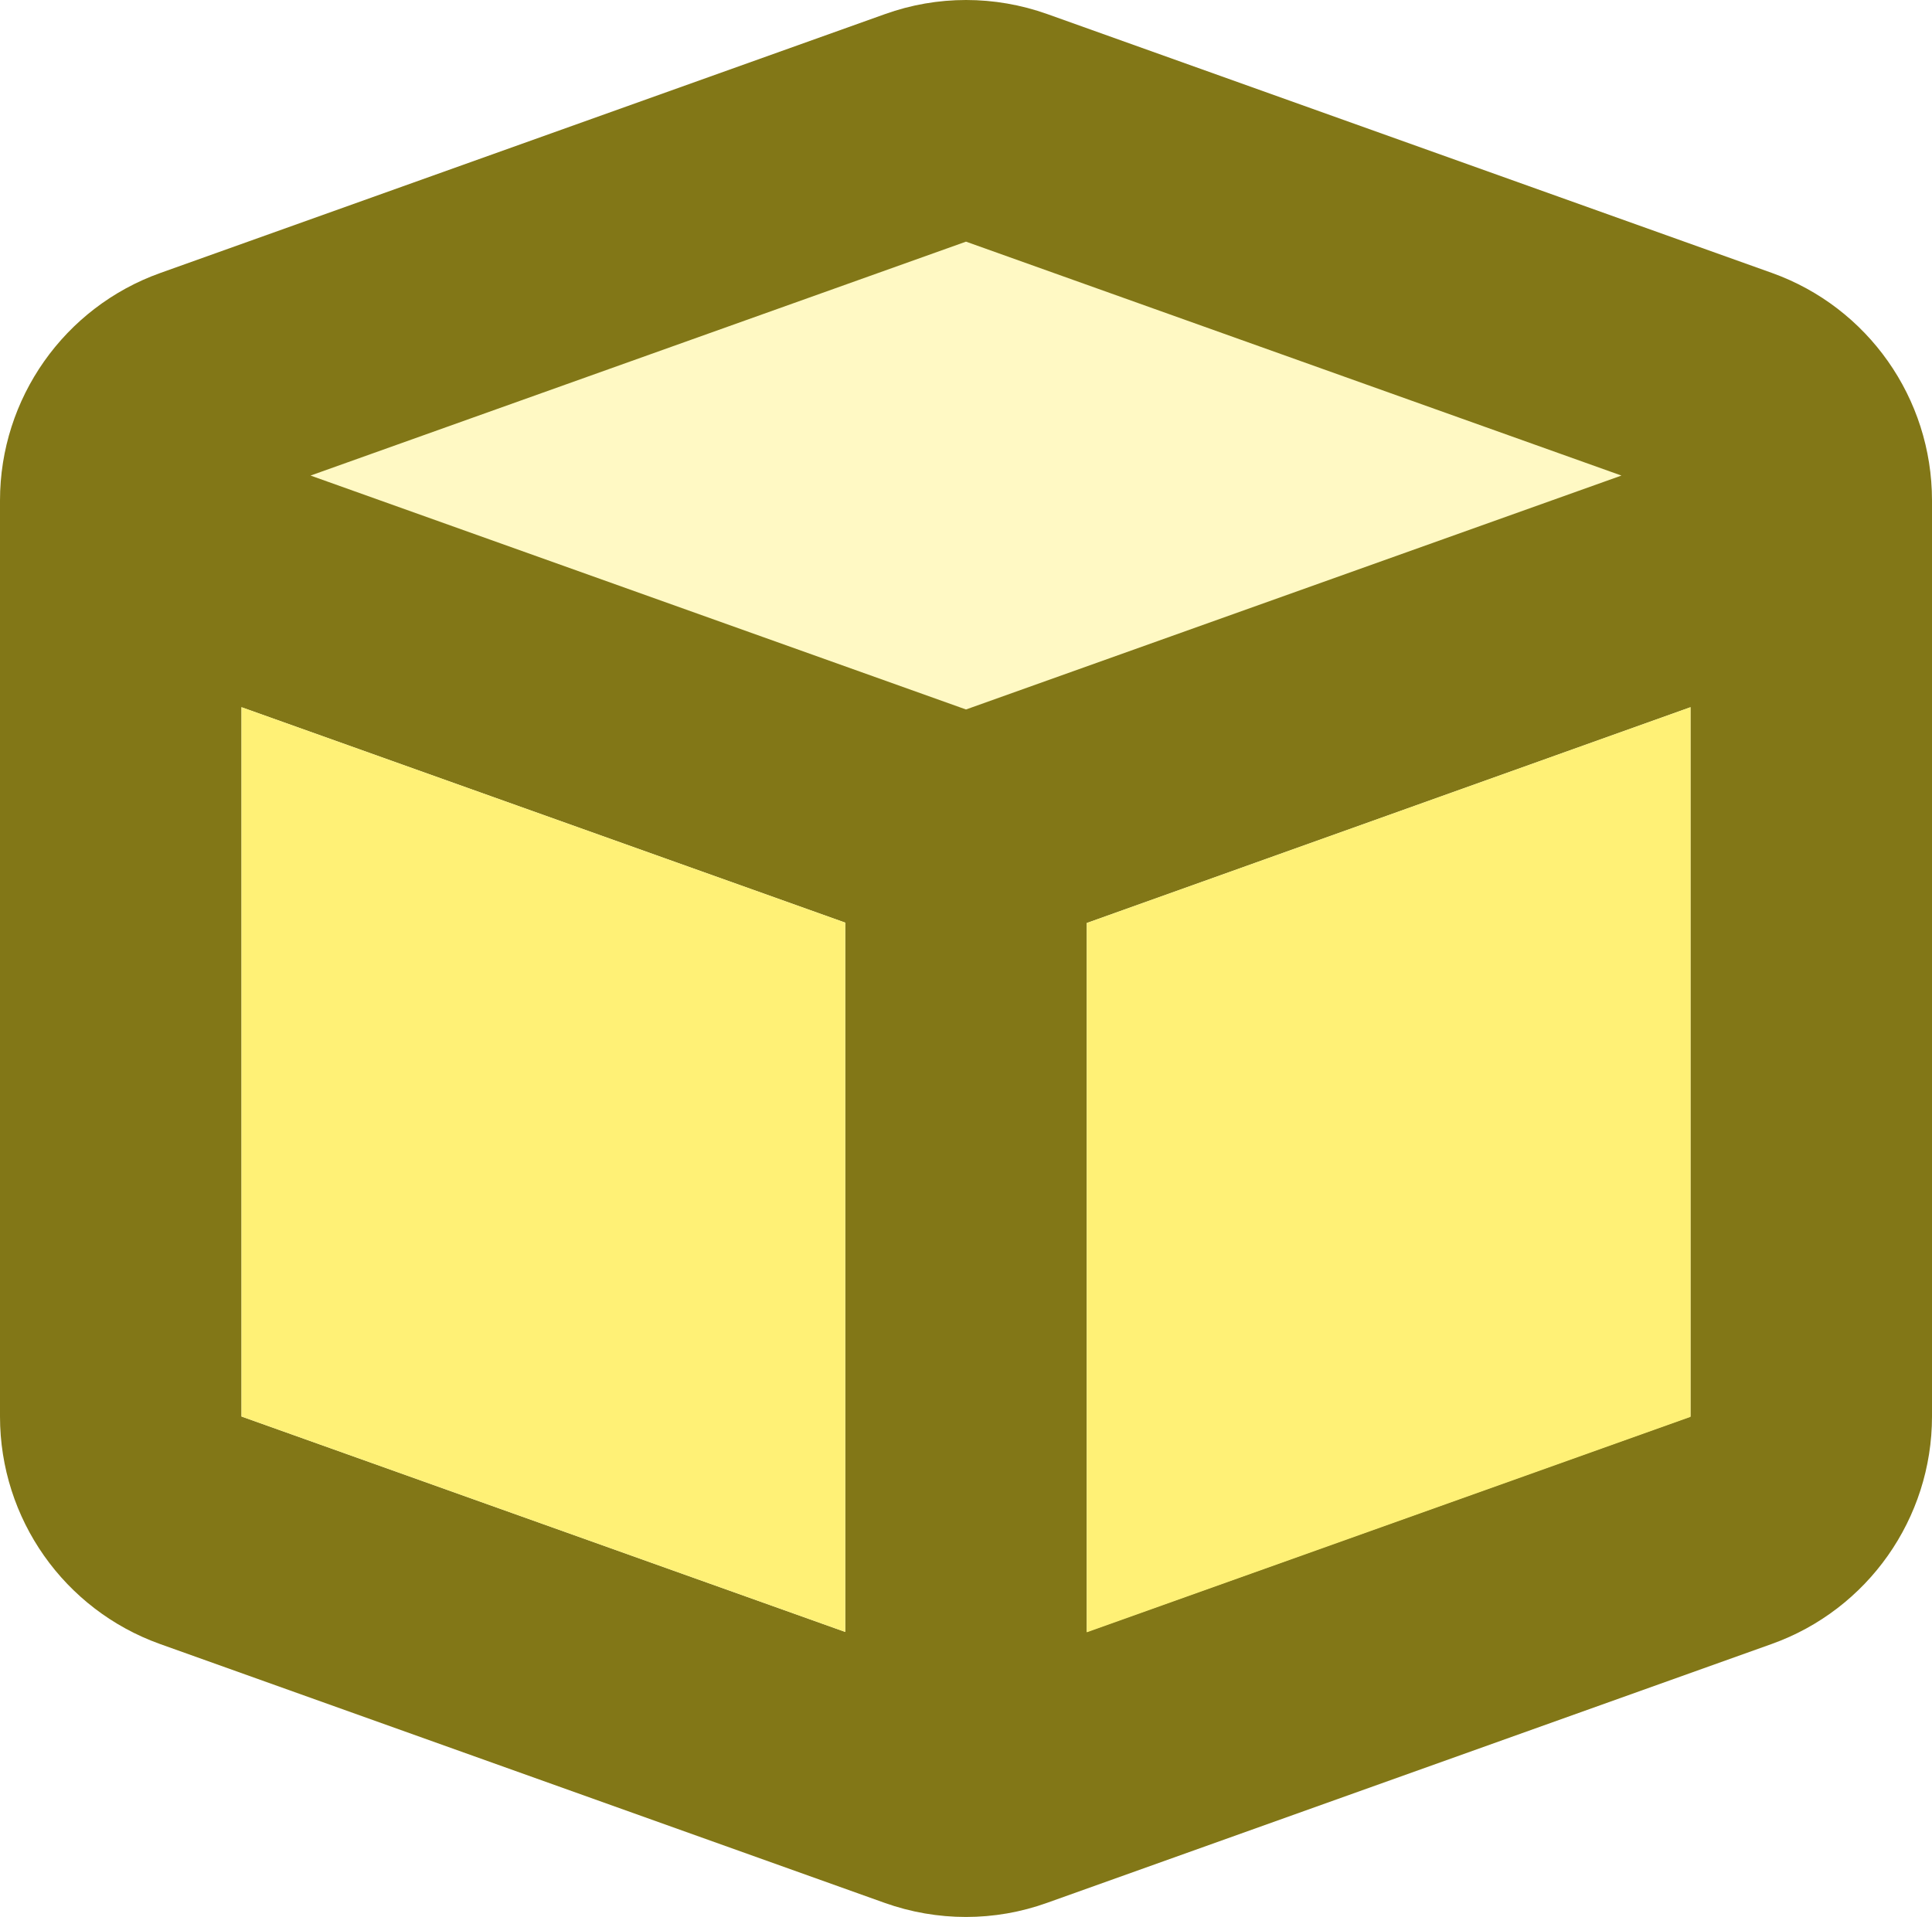
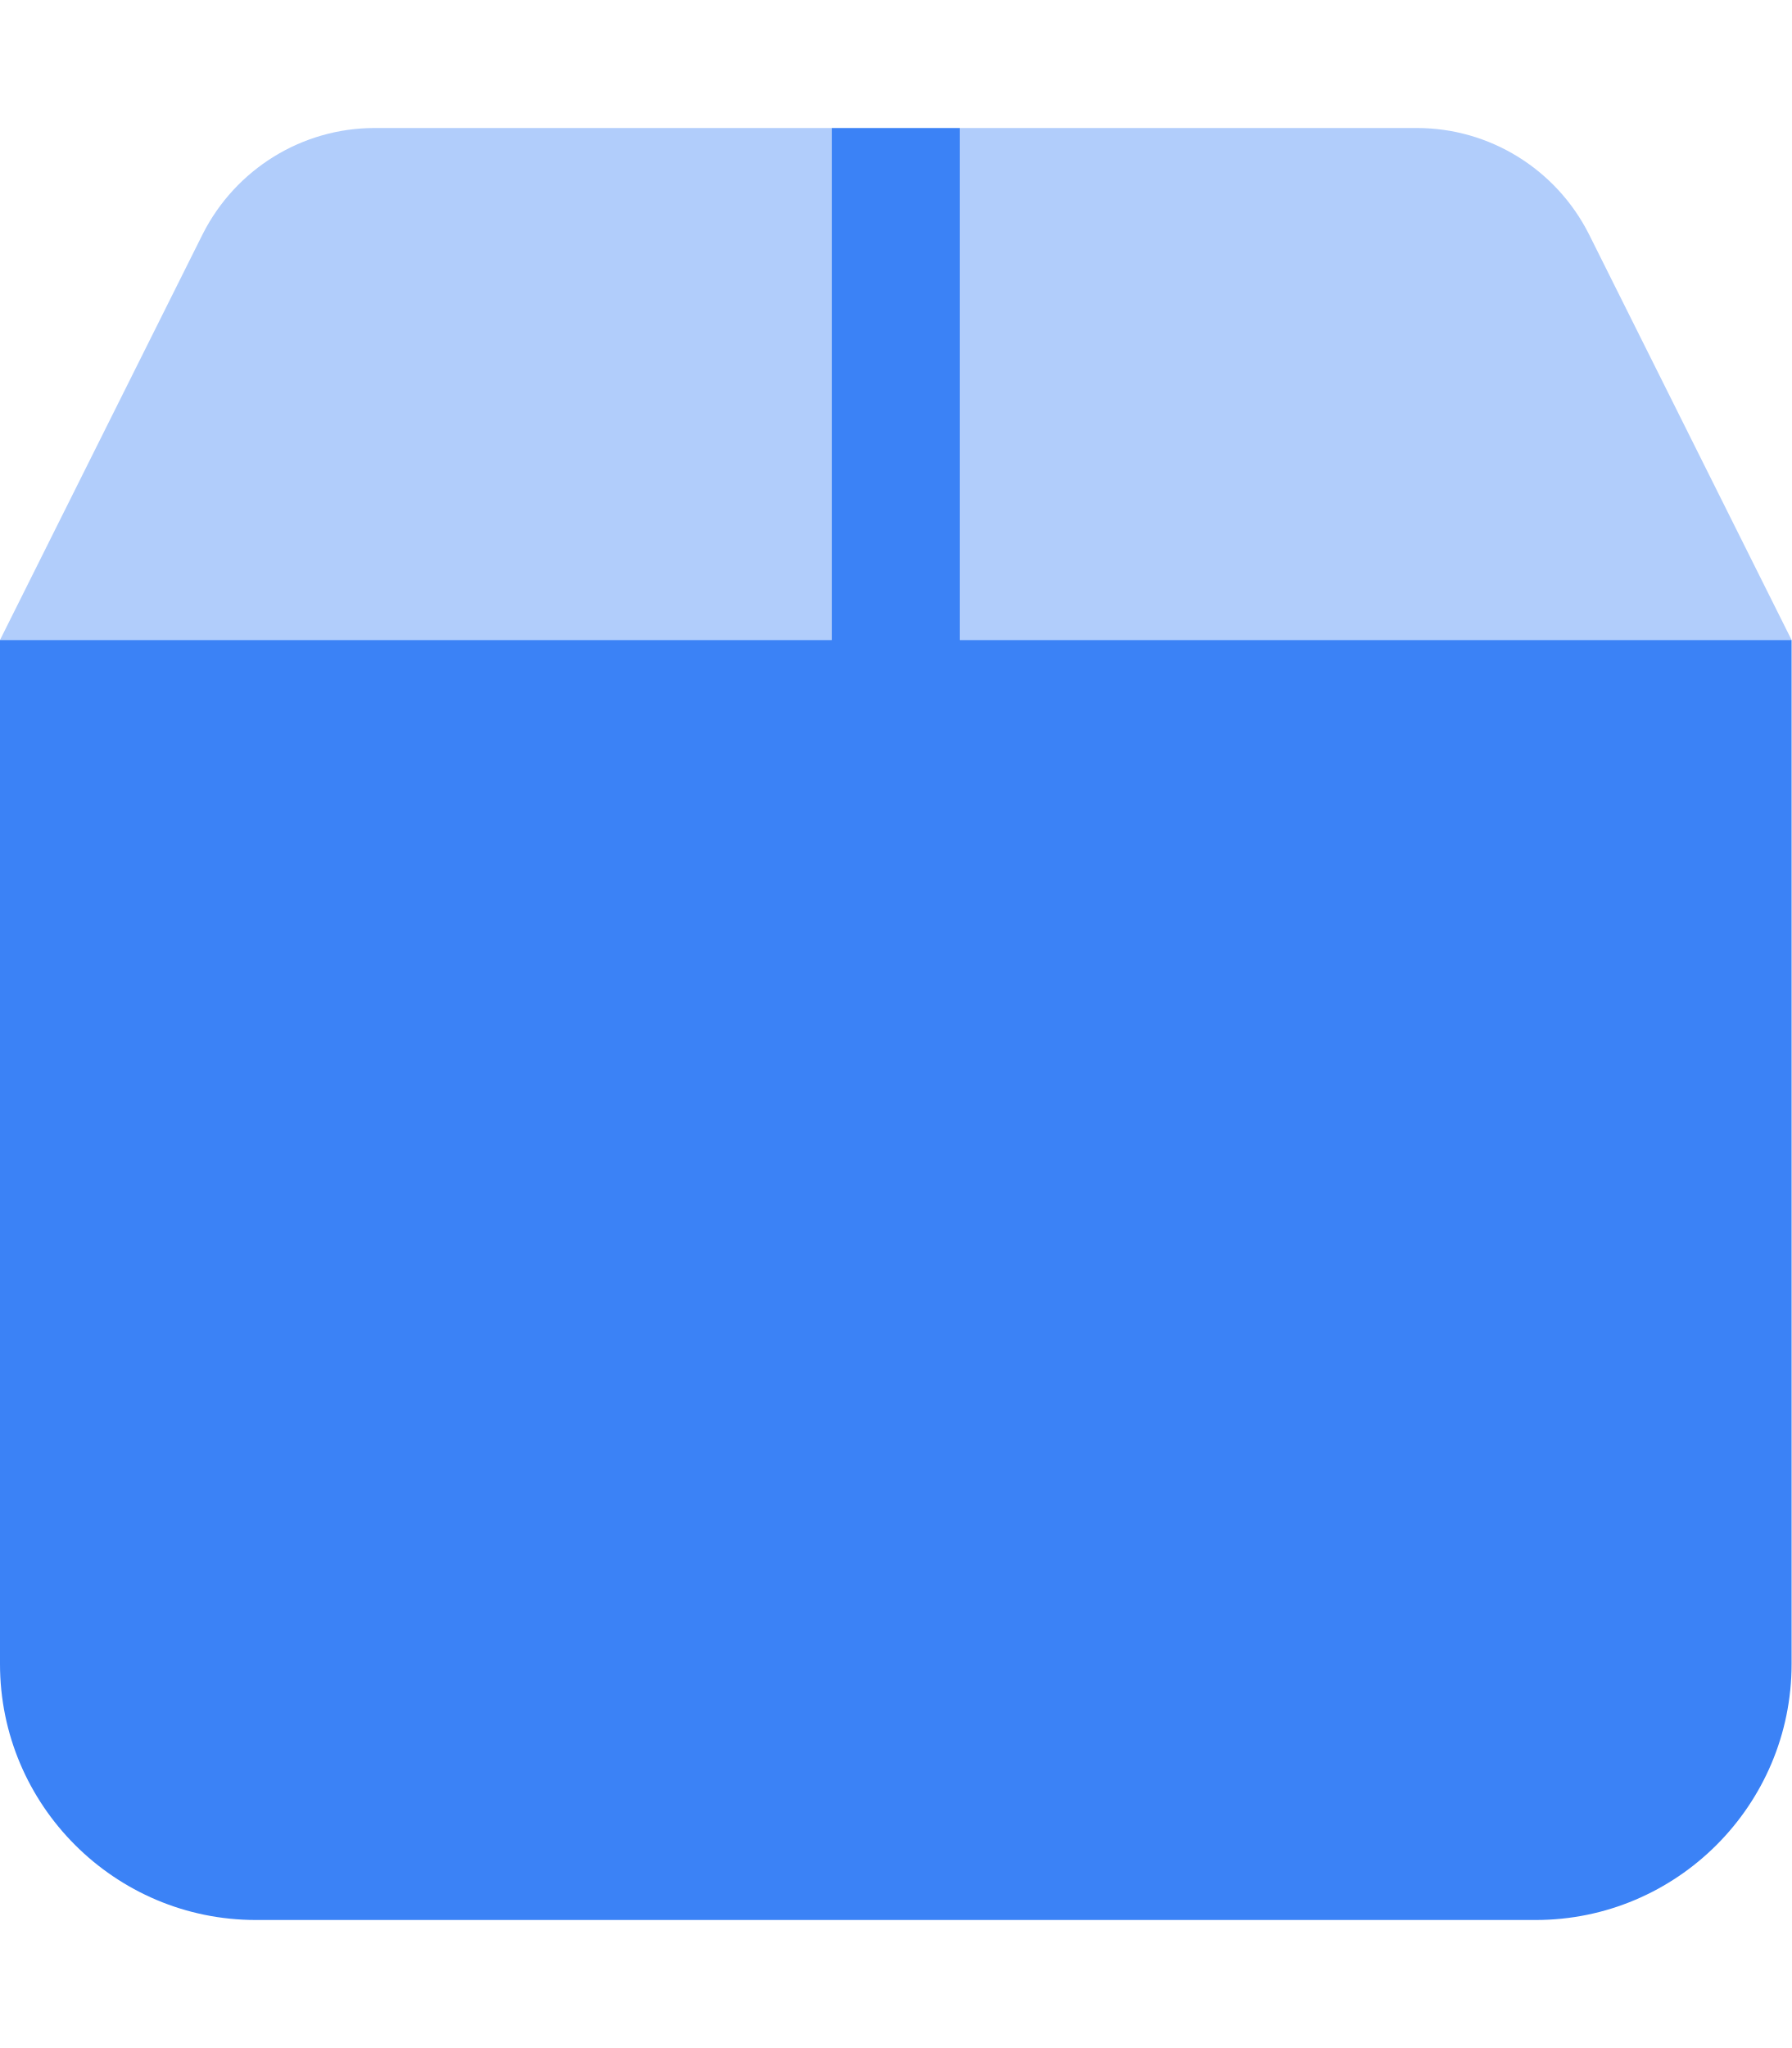
- <svg xmlns="http://www.w3.org/2000/svg" id="Layer_1" data-name="Layer 1" viewBox="0 0 512 508.1">
+ <svg xmlns="http://www.w3.org/2000/svg" fill="#3b82f6" viewBox="0 0 448 512">
  <defs>
-     <style>
-       .cls-1 {
-         fill: #827717;
-       }
- 
-       .cls-2 {
-         fill: #fff9c4;
-       }
- 
-       .cls-3 {
-         fill: #fff176;
-         isolation: isolate;
-       }
-     </style>
+     <style>.fa-secondary{opacity:.4}</style>
  </defs>
-   <polygon class="cls-2" points="50 121.05 256 45.05 448 121.05 256 204.05 50 121.05" />
-   <path class="cls-1" d="m234.5,3.75c13.9-5,29.1-5,43.1,0l192,68.6c25.4,9.1,42.4,33.2,42.4,60.3v242.8c0,27-17,51.2-42.5,60.3l-192,68.6c-13.9,5-29.1,5-43.1,0l-192-68.6C17,426.65,0,402.55,0,375.45v-242.8c0-27,17-51.2,42.5-60.3,0,0,192-68.6,192-68.6Zm21.5,60.3l-173.7,62,173.7,62,173.7-62-173.7-62ZM64,375.45l160,57.1v-188l-160-57.1v188Zm224,57.1l160-57.1v-188l-160,57.2v188-.1Z" />
-   <path class="cls-3" d="m64,187.45v188l160,57.1v-188l-160-57.1Zm384,188v-188l-160,57.2v188l160-57.1v-.1Z" />
+   <path class="fa-secondary" d="M93.7 32C75.5 32 58.9 42.3 50.7 58.5L0 160H208V32H93.7zM240 32V160H448L397.3 58.5C389.1 42.3 372.5 32 354.3 32H240z" />
+   <path class="fa-primary" d="M240 160H448V416c0 35.3-28.7 64-64 64H64c-35.3 0-64-28.7-64-64V160H208V32h32V160z" />
</svg>
